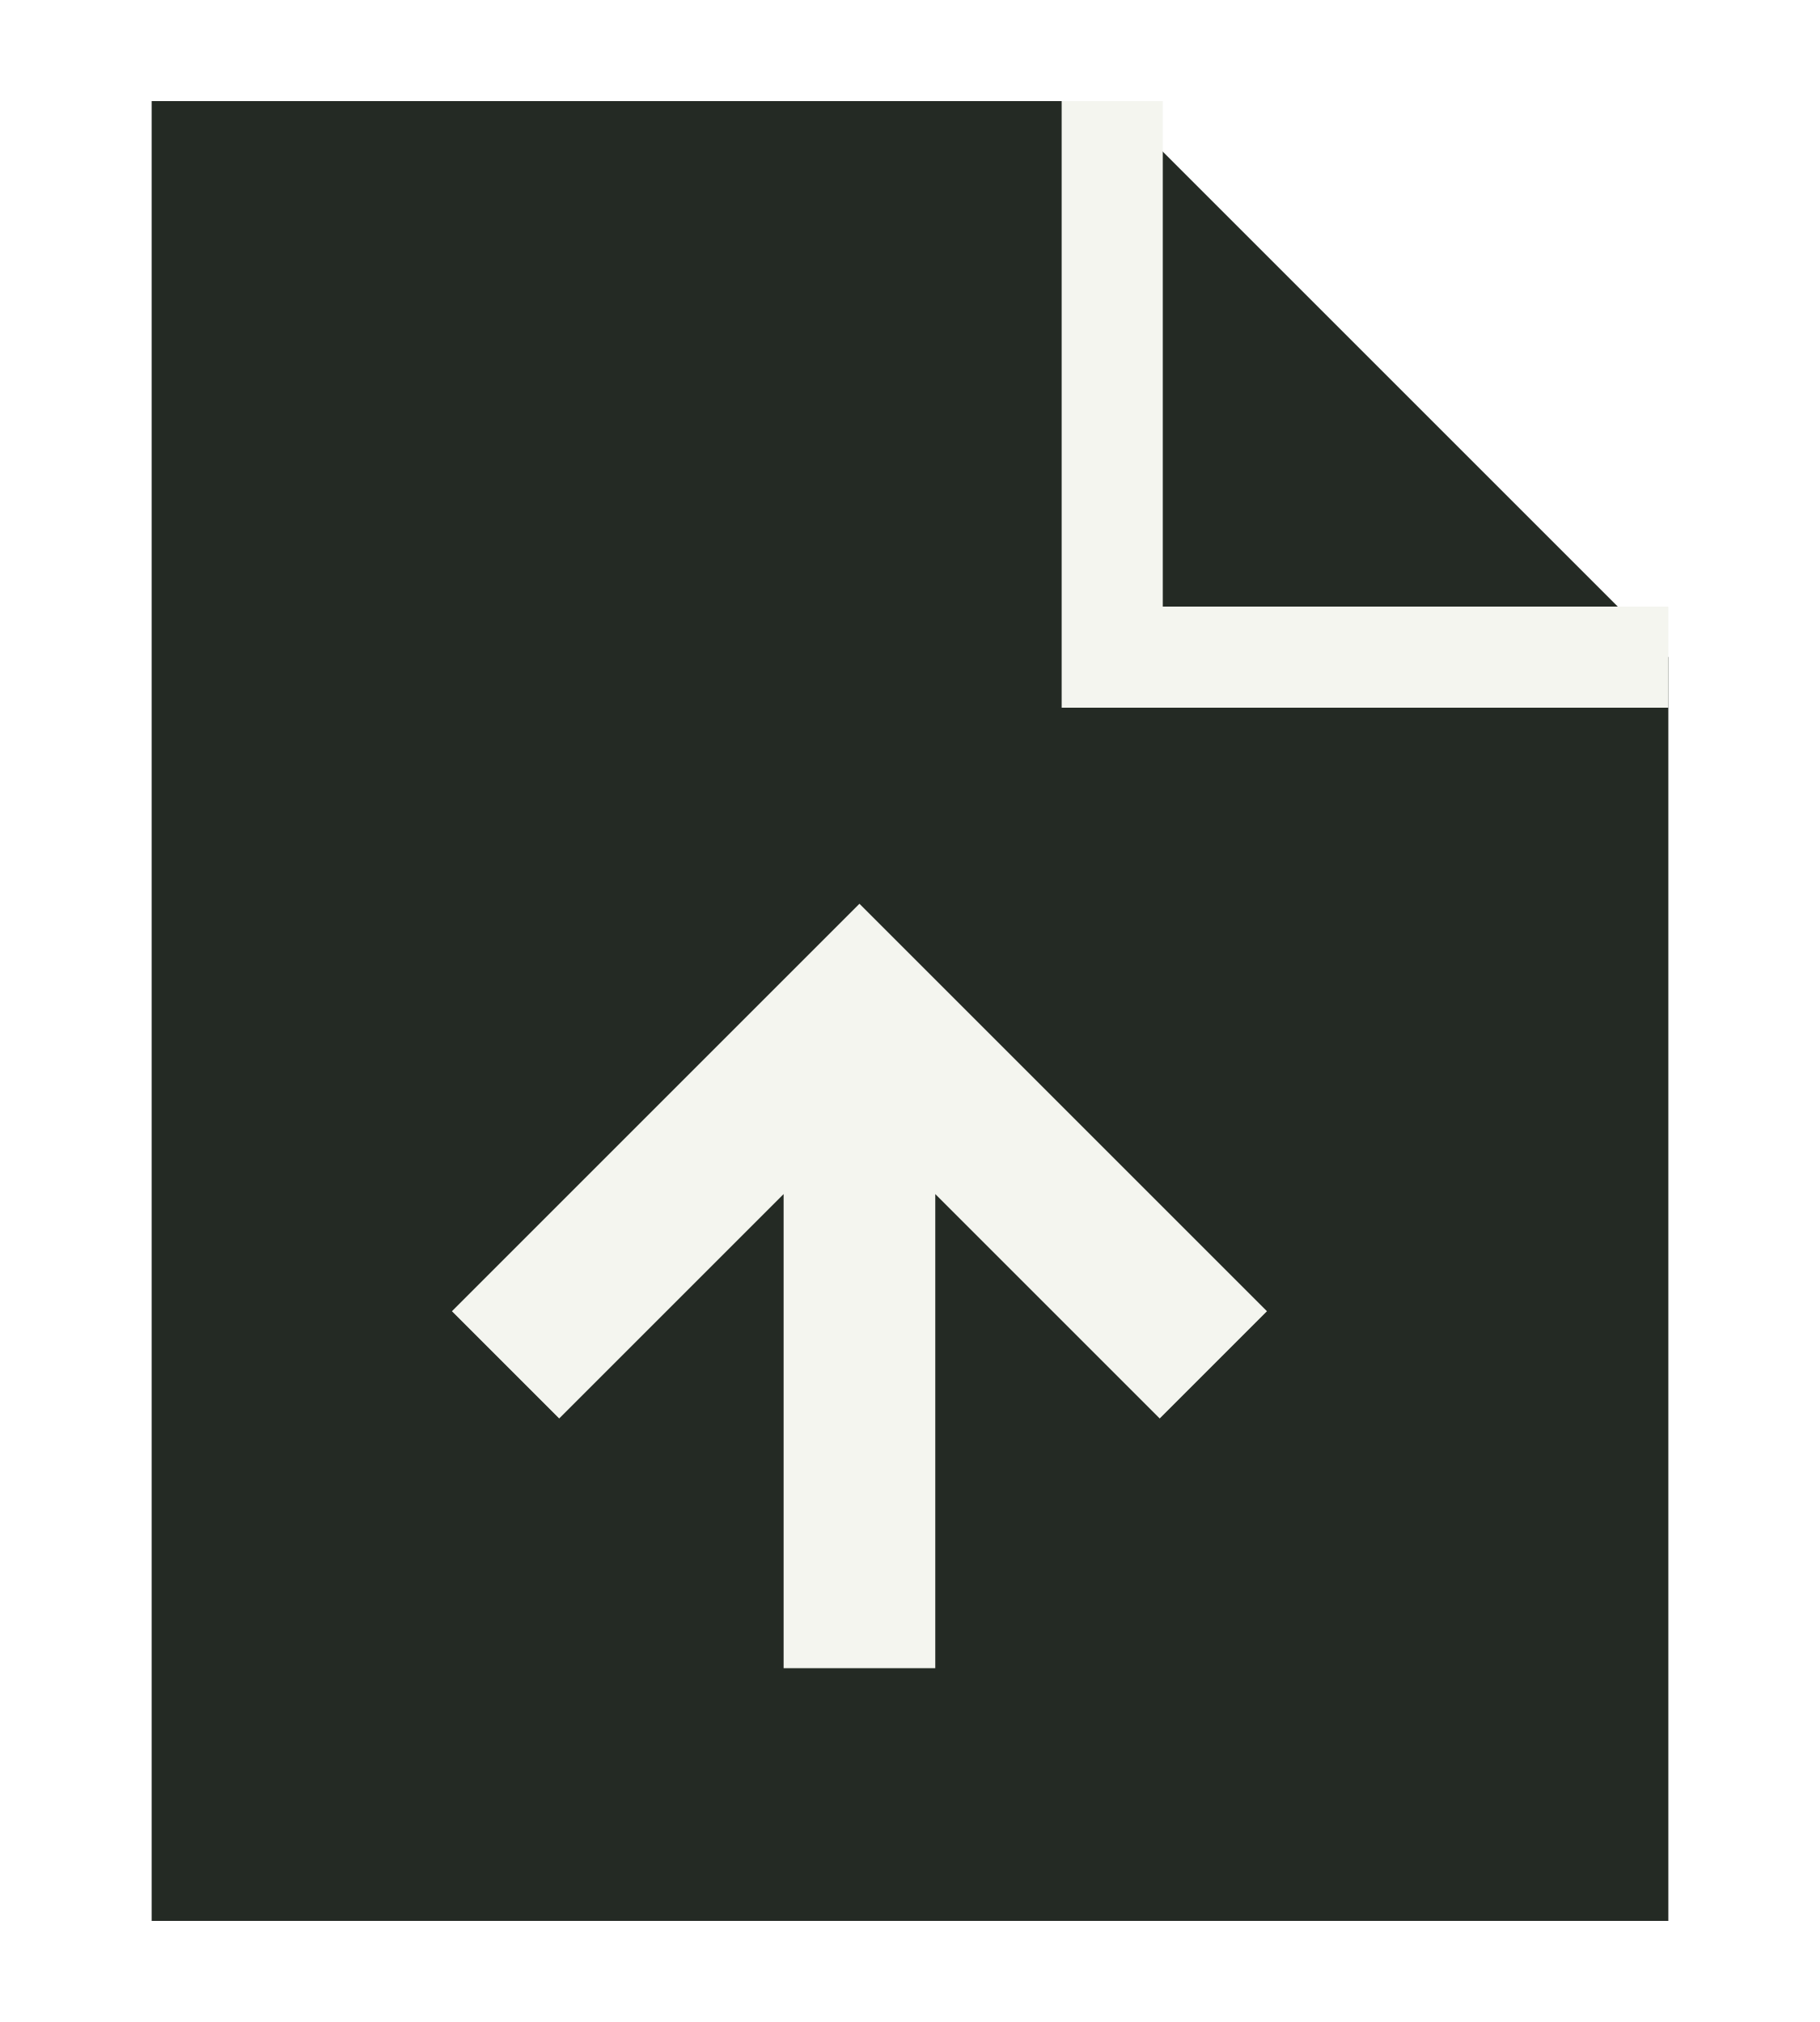
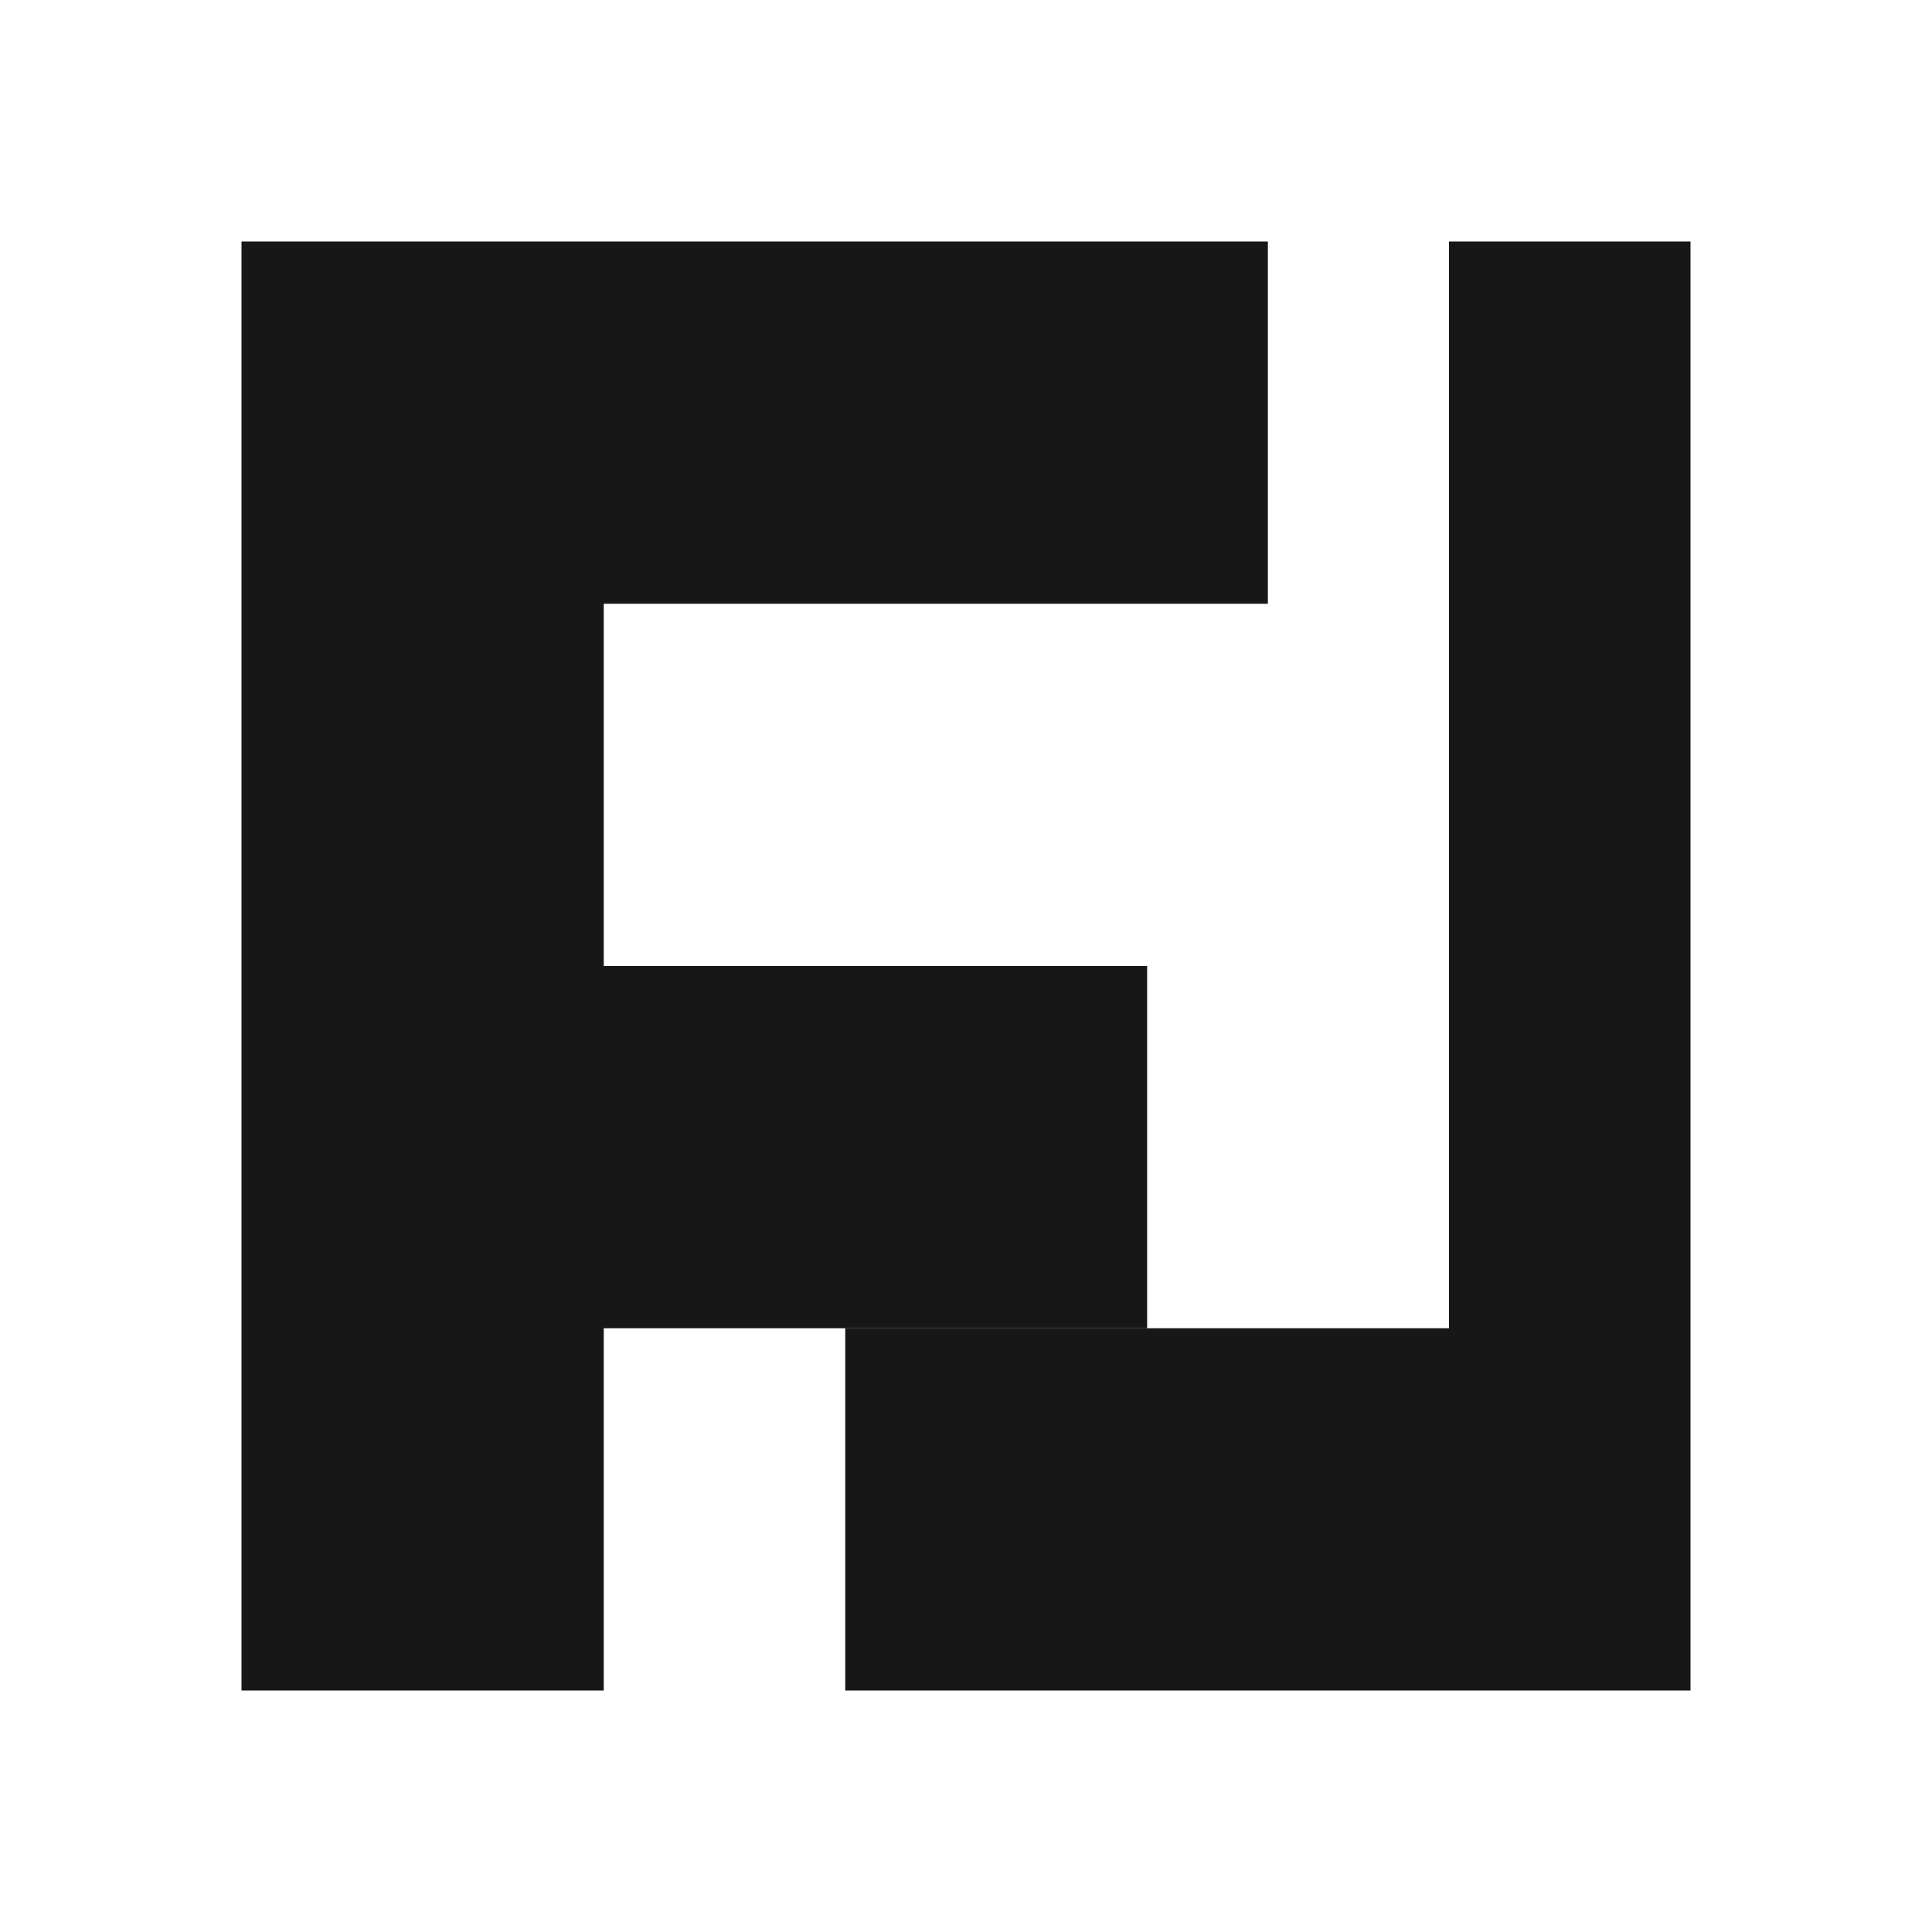
- <svg xmlns="http://www.w3.org/2000/svg" width="36" height="40" viewBox="0 0 36 40">
-   <path d="M3 2h19l11 11v25H3V2Z" fill="#242a24" />
-   <path d="M22 2v11h11" fill="none" stroke="#f4f5ef" stroke-width="2" />
-   <path d="m10 27 7-7 7 7M17 20v13" fill="none" stroke="#f4f5ef" stroke-width="3" />
+ <svg xmlns="http://www.w3.org/2000/svg" width="32" height="32" viewBox="0 0 32 32">
+   <path d="M4 4h17v6H10v6h9v6h-9v6H4V4Z" fill="#171717" />
+   <path d="M24 4h4v24H14v-6h10V4Z" fill="#171717" />
</svg>
